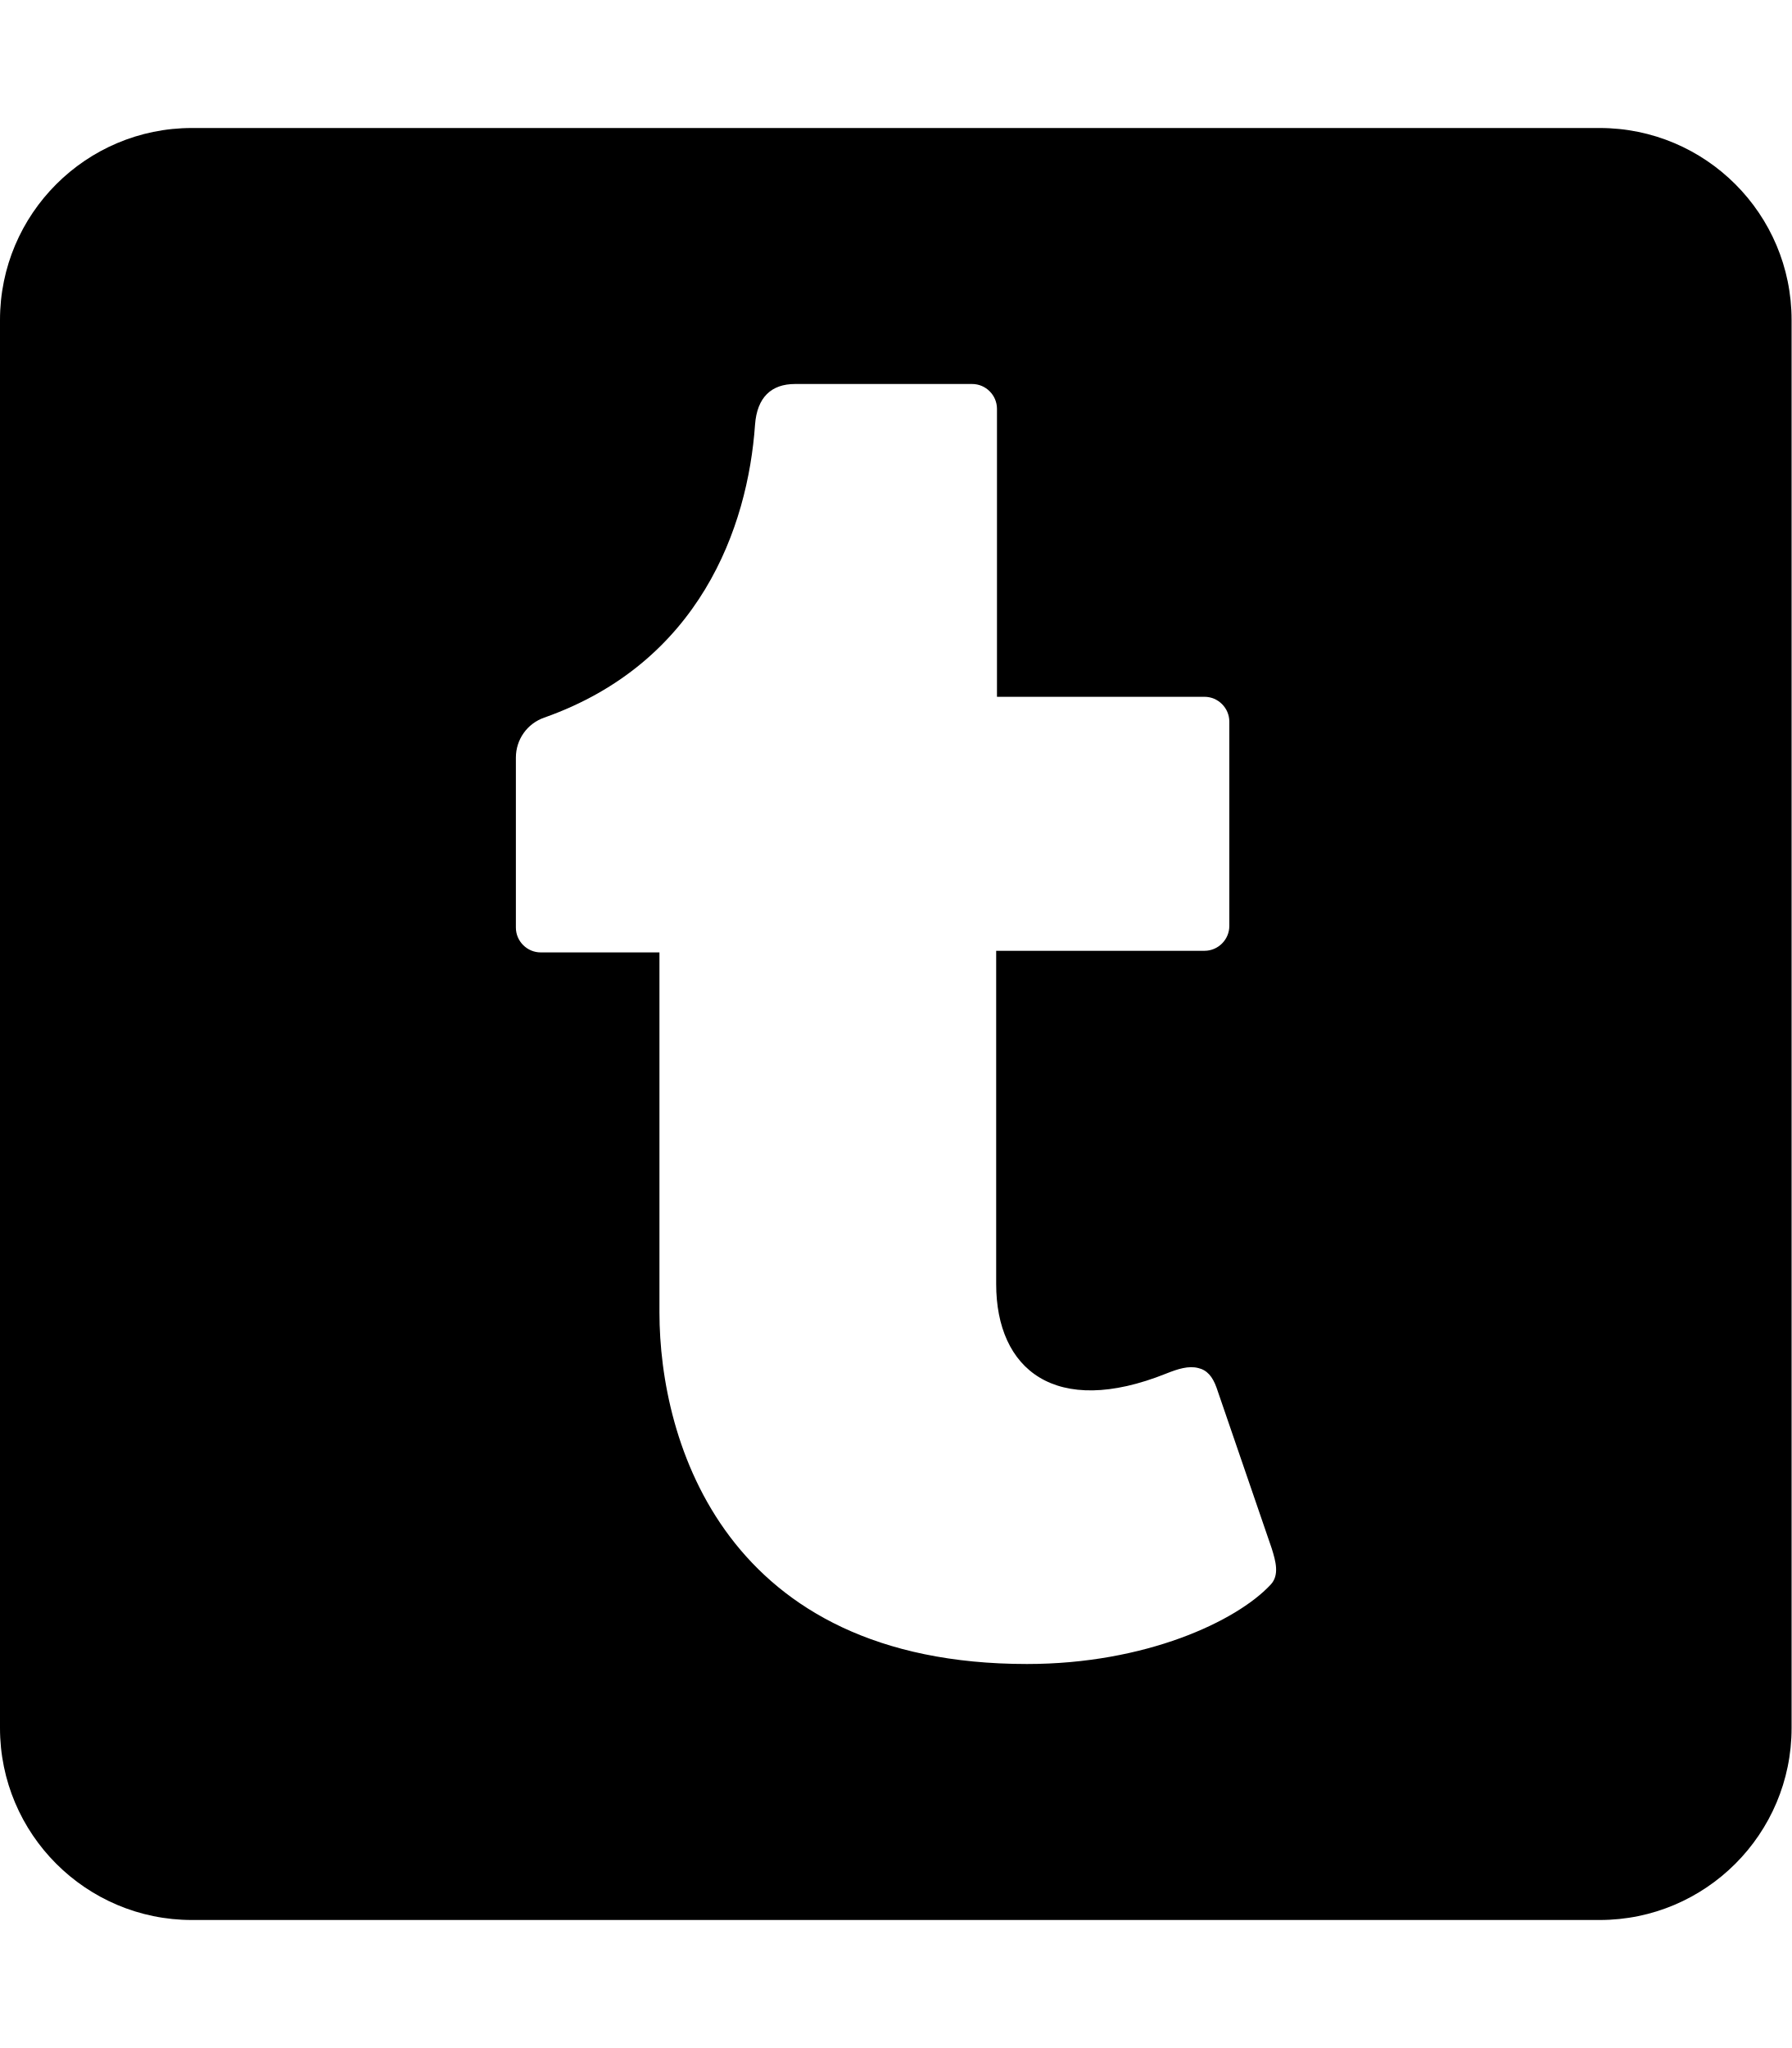
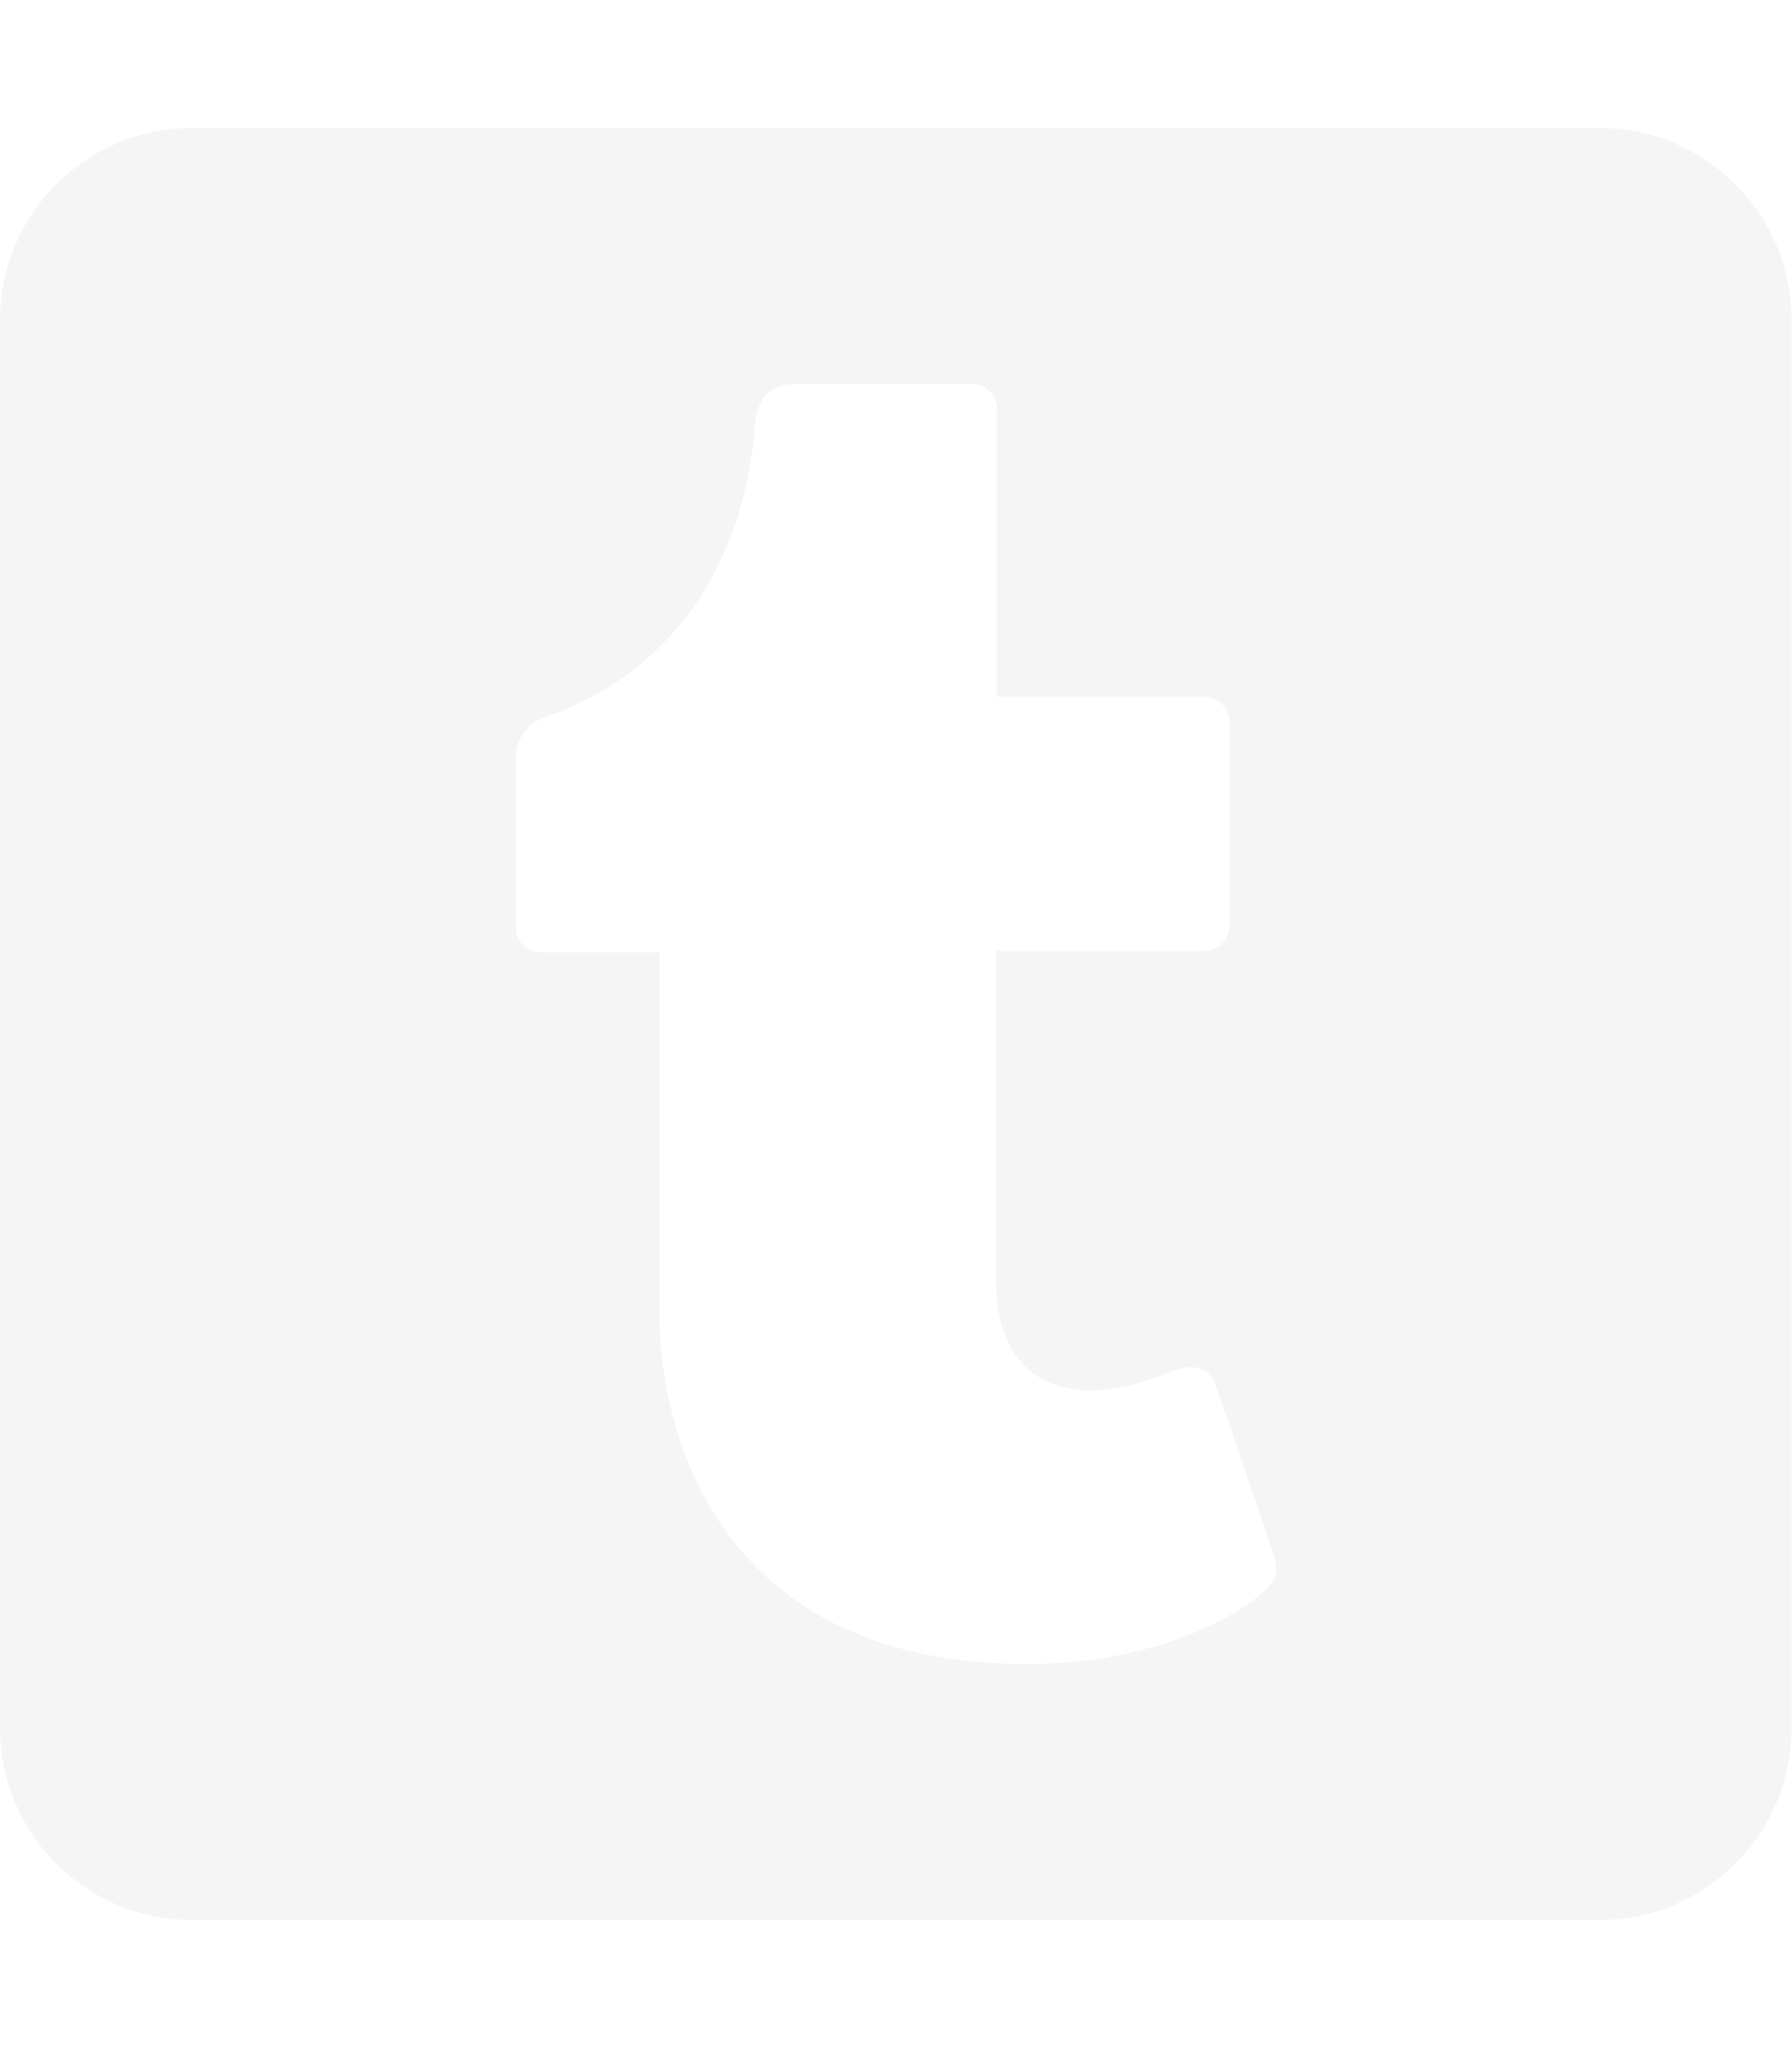
<svg xmlns="http://www.w3.org/2000/svg" aria-hidden="true" focusable="false" data-prefix="fab" data-icon="tumblr-square" class="svg-inline--fa fa-tumblr-square fa-w-14" role="img" viewBox="0 0 448 512">
-   <path fill="currentColor" d="M400 32H48C21.5 32 0 53.5 0 80v352c0 26.5 21.5 48 48 48h352c26.5 0 48-21.5 48-48V80c0-26.5-21.5-48-48-48zm-82.3 364.2c-8.5 9.1-31.2 19.8-60.9 19.8-75.5 0-91.9-55.5-91.9-87.9v-90h-29.7c-3.4 0-6.2-2.8-6.2-6.2v-42.5c0-4.5 2.8-8.5 7.1-10 38.8-13.7 50.9-47.5 52.7-73.2.5-6.9 4.1-10.2 10-10.2h44.3c3.4 0 6.2 2.8 6.2 6.2v72h51.9c3.4 0 6.2 2.8 6.2 6.2v51.1c0 3.4-2.8 6.2-6.2 6.2h-52.1V321c0 21.4 14.8 33.5 42.5 22.4 3-1.2 5.6-2 8-1.4 2.2.5 3.6 2.1 4.6 4.9l13.8 40.2c1 3.2 2 6.7-.3 9.1z" />
+   <path fill="#F5F5F5" d="M400 32H48C21.5 32 0 53.5 0 80v352c0 26.5 21.5 48 48 48h352c26.5 0 48-21.5 48-48V80c0-26.5-21.5-48-48-48zm-82.3 364.2c-8.5 9.1-31.2 19.8-60.9 19.8-75.5 0-91.9-55.5-91.9-87.9v-90h-29.7c-3.4 0-6.2-2.8-6.2-6.2v-42.5c0-4.5 2.8-8.5 7.1-10 38.8-13.7 50.9-47.5 52.7-73.2.5-6.9 4.1-10.2 10-10.2h44.3c3.4 0 6.2 2.8 6.2 6.2v72h51.9c3.4 0 6.2 2.8 6.2 6.2v51.1c0 3.4-2.8 6.2-6.2 6.2h-52.1V321c0 21.4 14.8 33.5 42.5 22.4 3-1.2 5.6-2 8-1.4 2.2.5 3.6 2.1 4.6 4.9l13.8 40.2c1 3.2 2 6.7-.3 9.1z" />
</svg>
